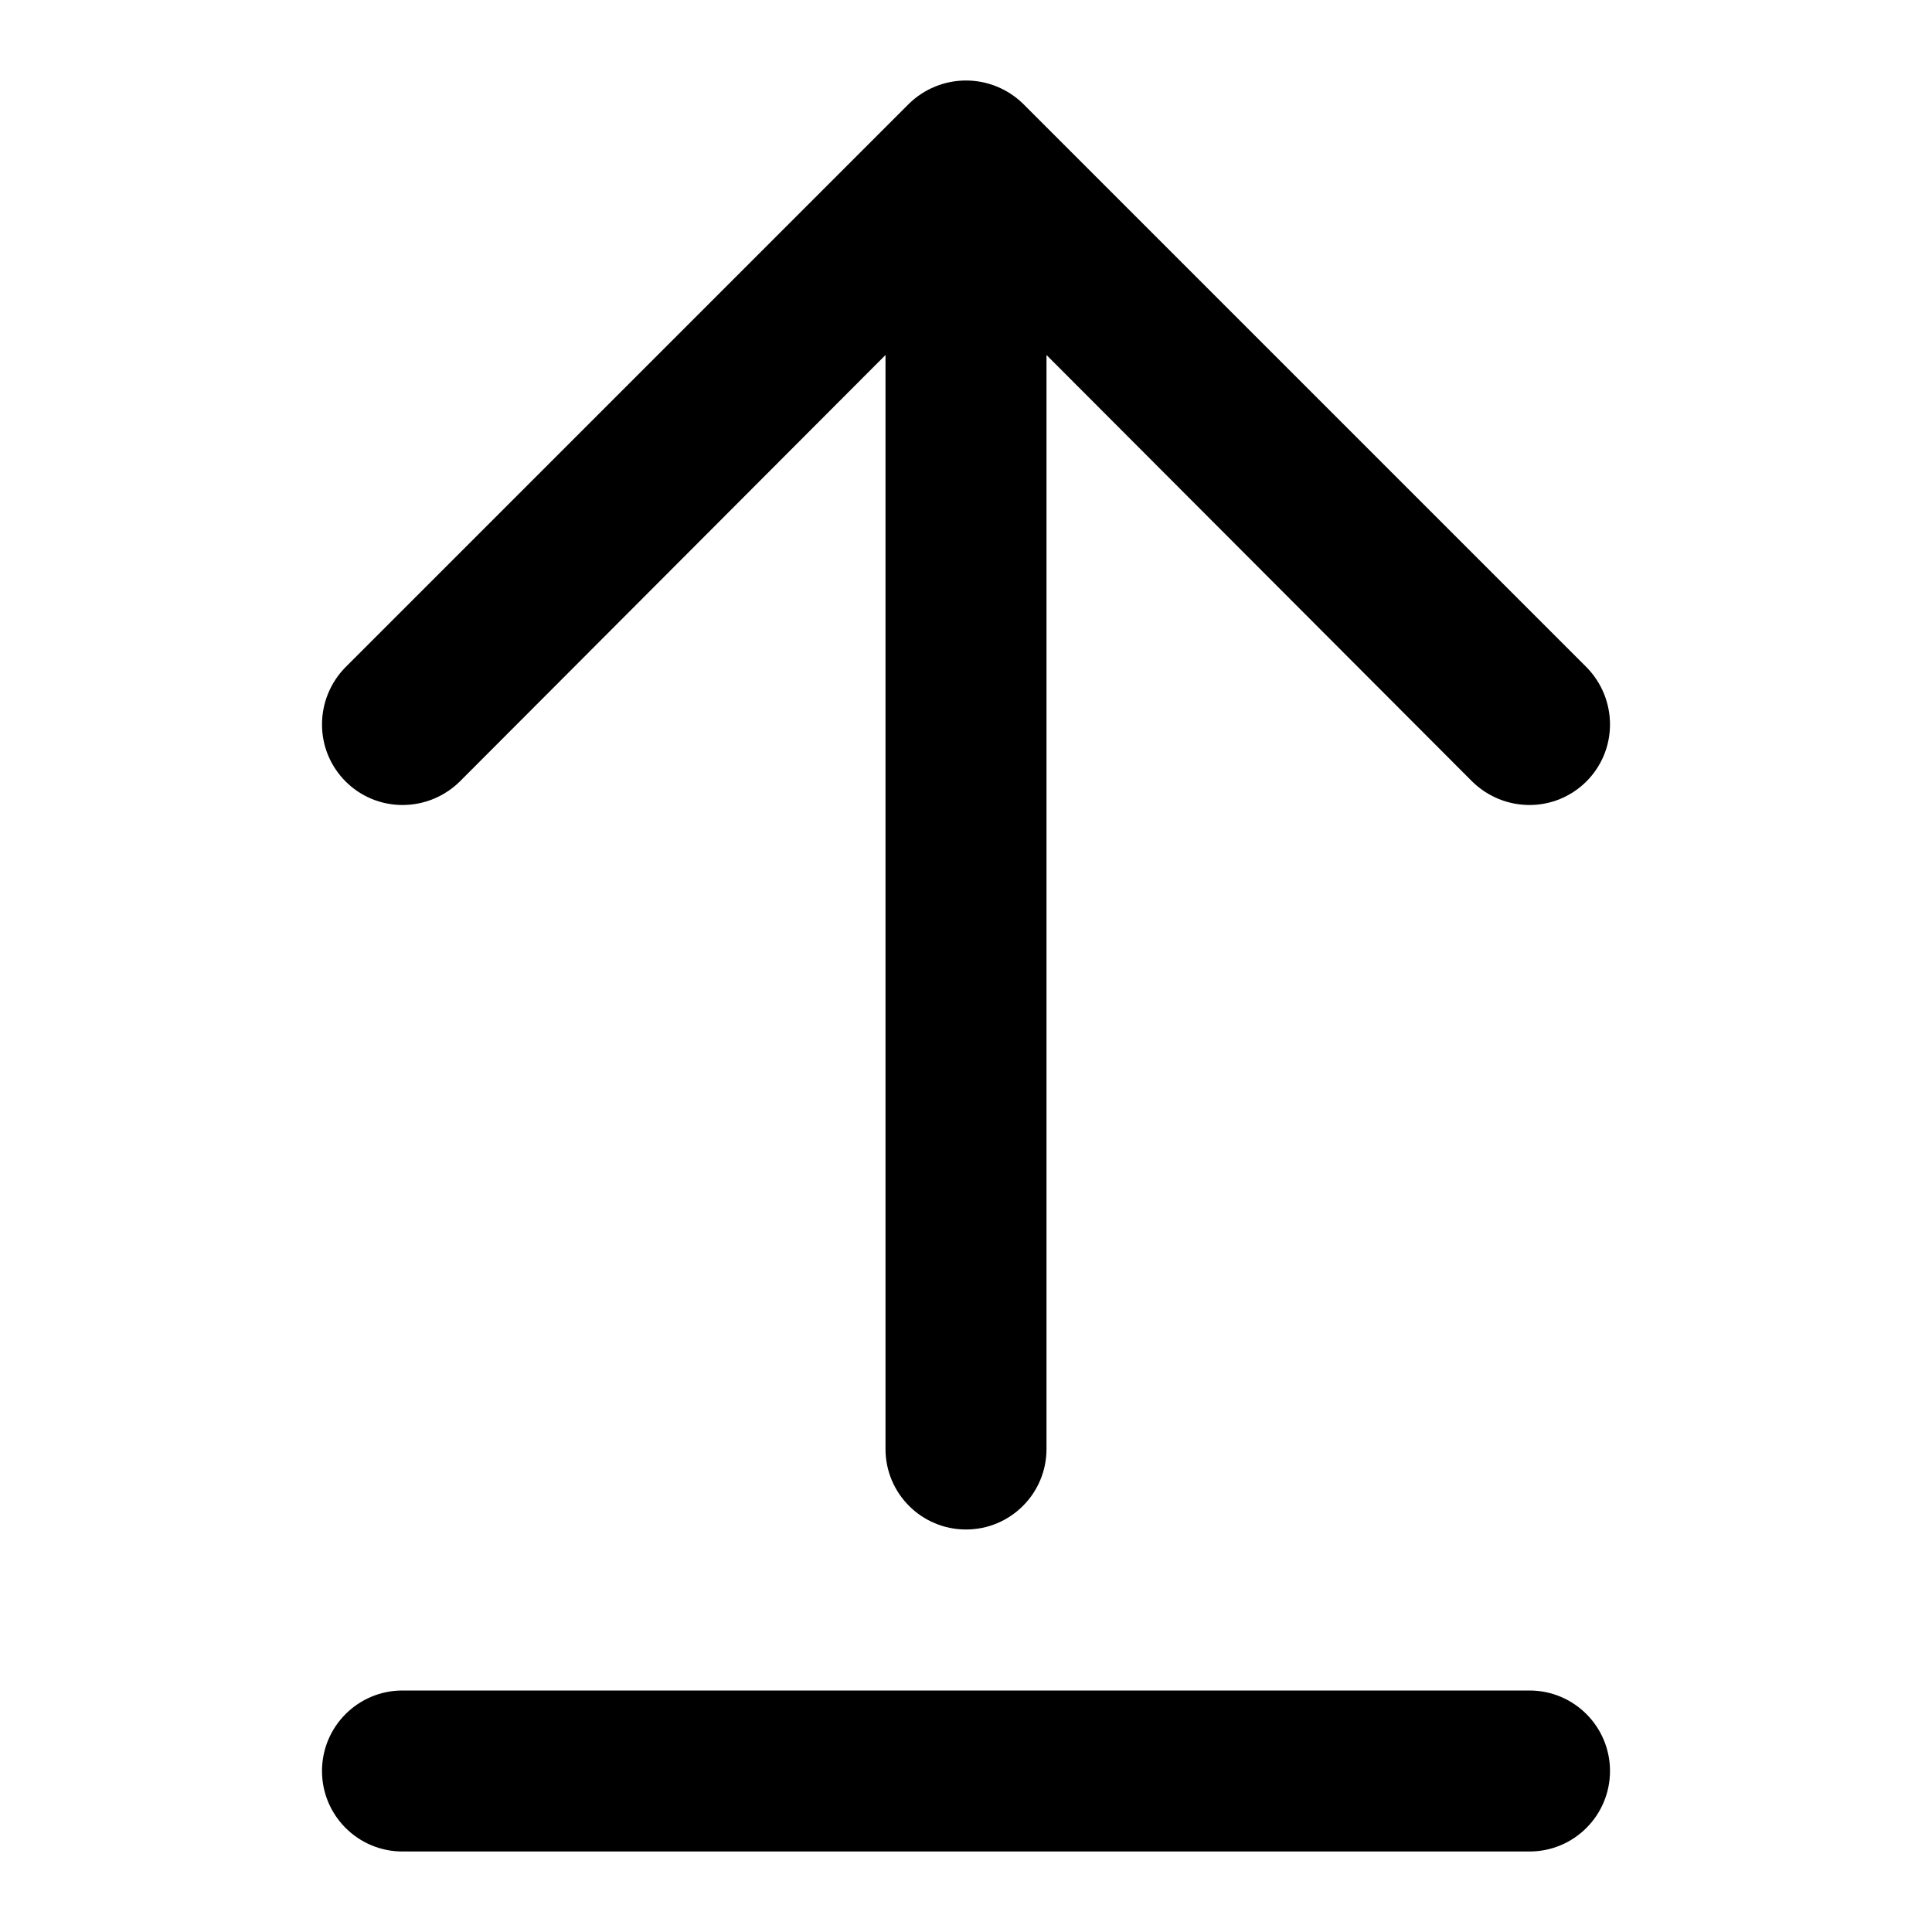
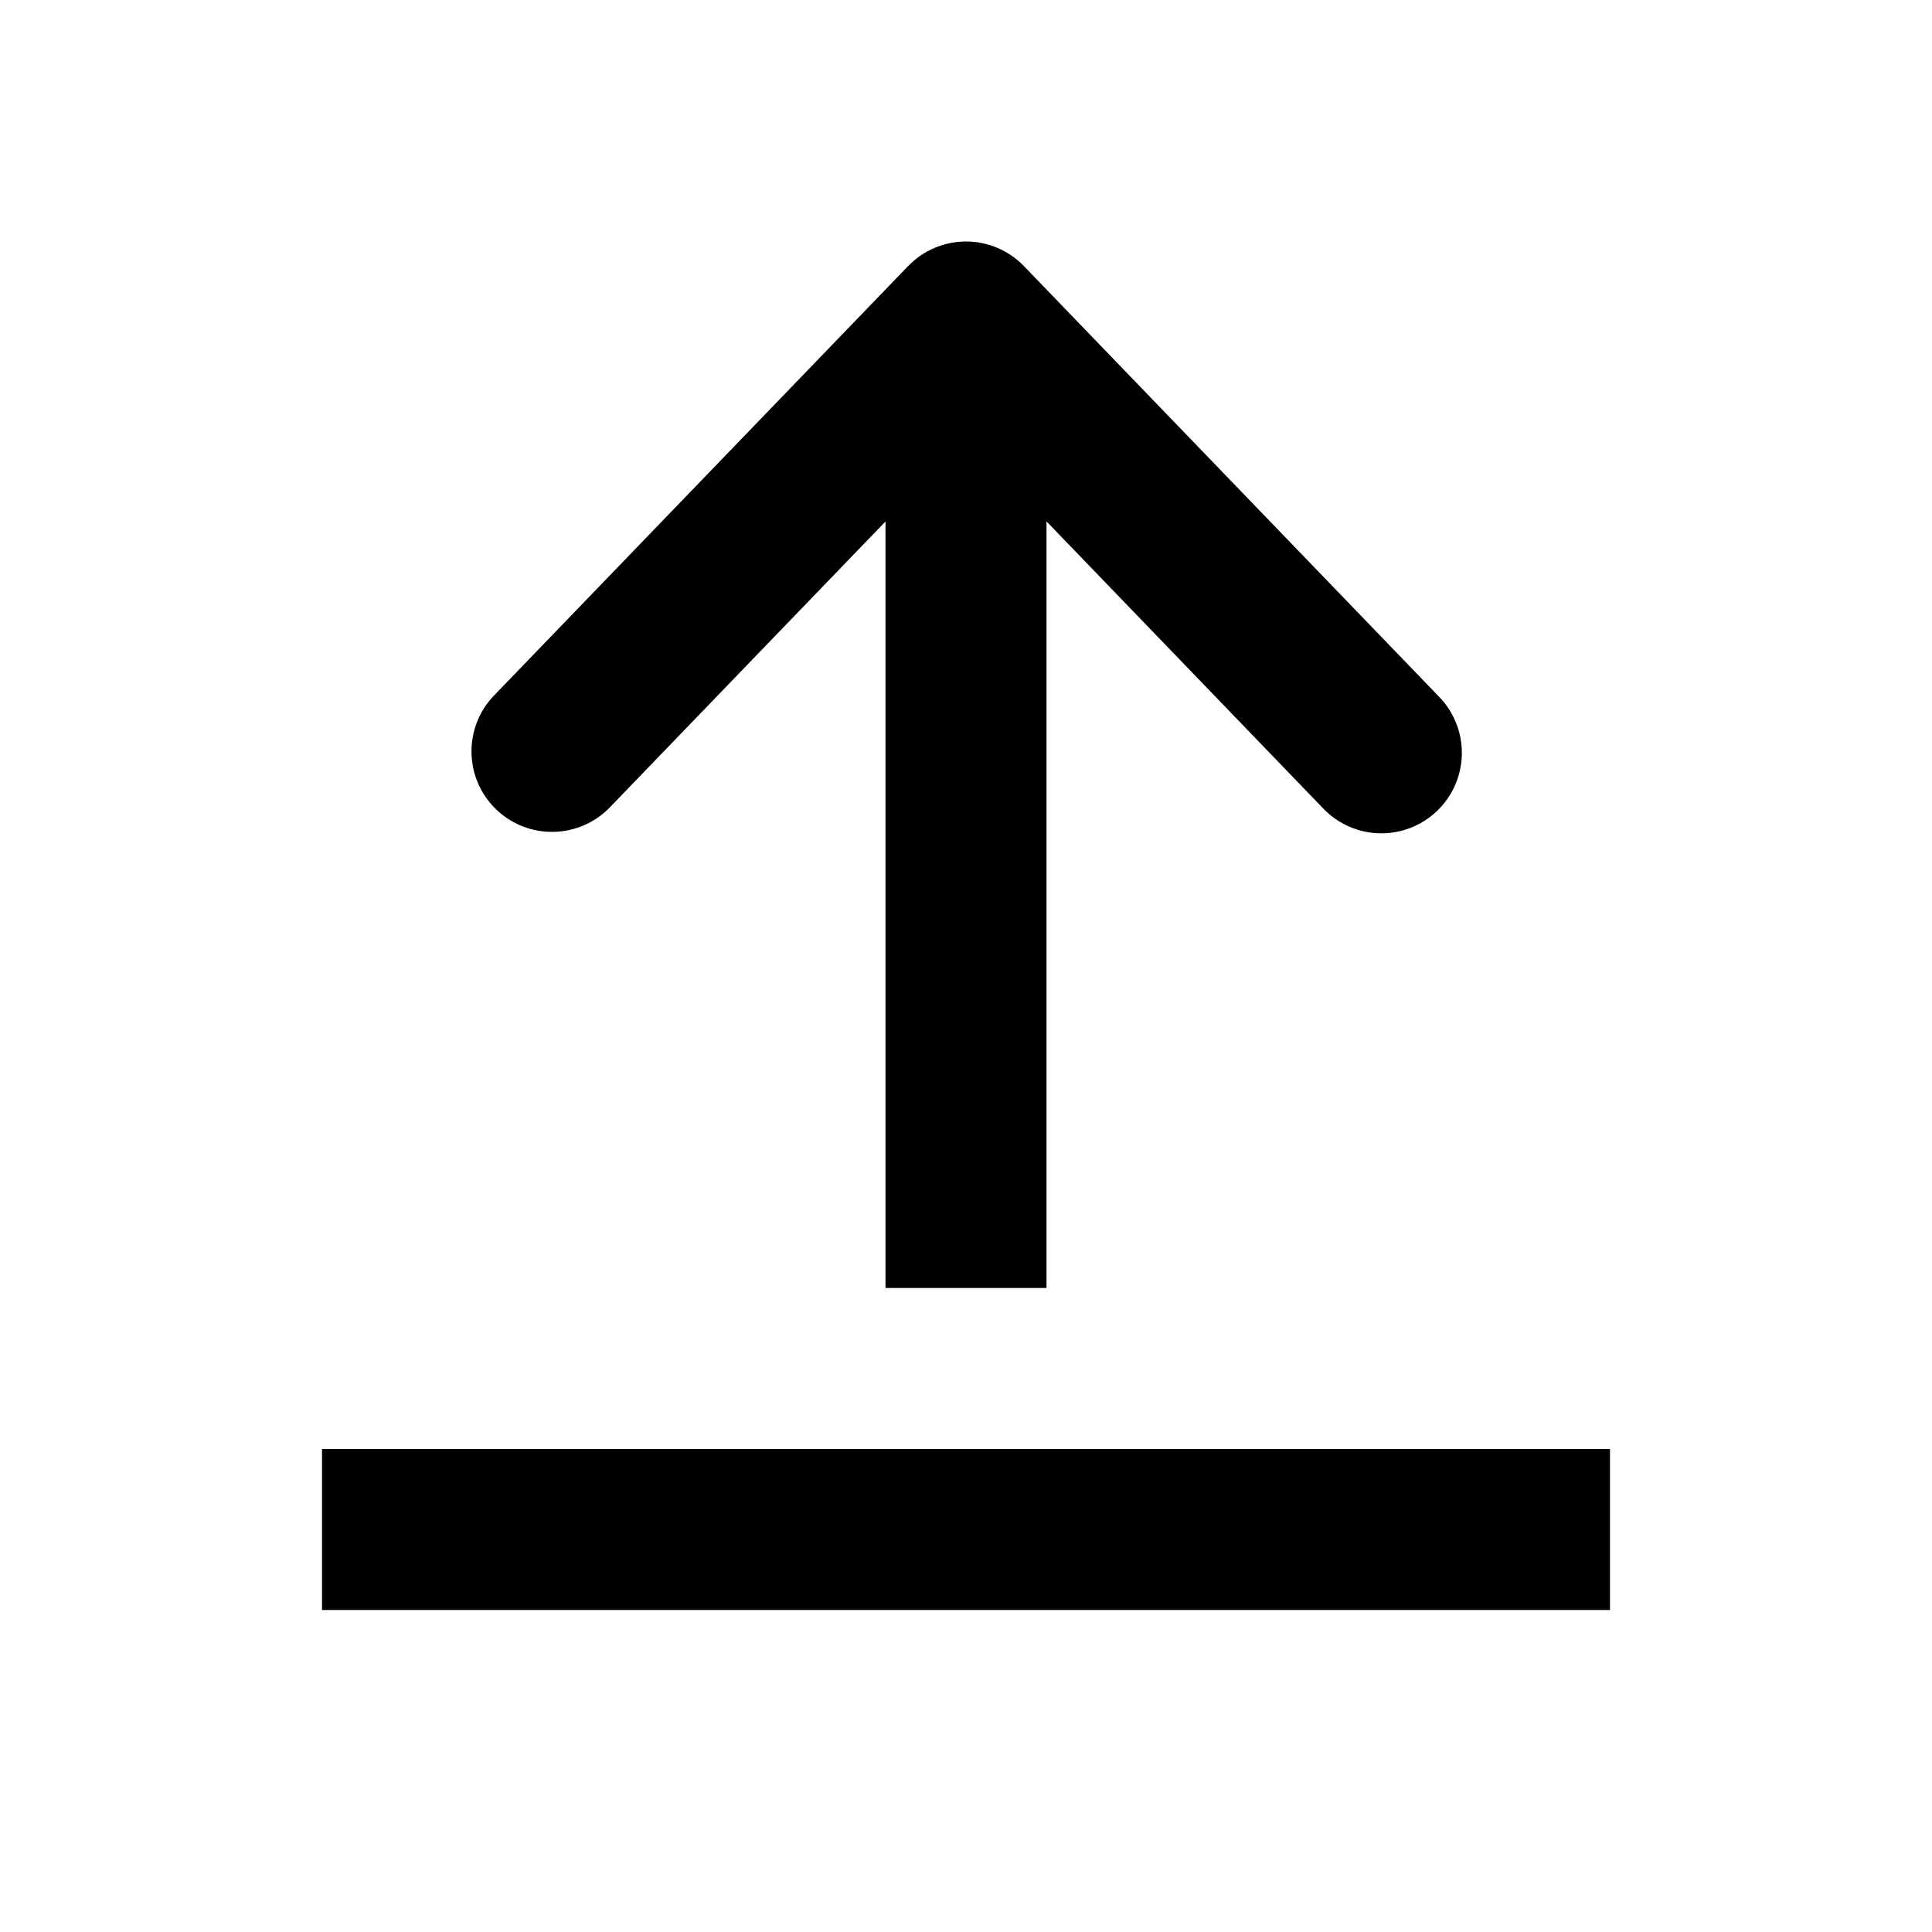
- <svg xmlns="http://www.w3.org/2000/svg" width="24" height="24" viewBox="0 0 24 24" fill="none">
-   <path d="M12 1c.265 0 .52.104.71.29l7 7c.186.19.29.444.29.71a1 1 0 0 1-1 1c-.265 0-.52-.104-.71-.29L13 4.41V18a1 1 0 0 1-2 0V4.41l-5.29 5.3c-.19.186-.444.29-.71.29a1 1 0 0 1-1-1c0-.266.104-.52.29-.71l7-7c.19-.186.445-.29.71-.29ZM4 22a1 1 0 0 1 1-1h14a1 1 0 0 1 0 2H5a1 1 0 0 1-1-1Z" fill="currentColor" />
+ <svg xmlns="http://www.w3.org/2000/svg" width="24" height="24" fill="none" viewBox="0 0 24 24">
+   <path fill="currentColor" d="M20 18v2H4v-2zM12 3a1 1 0 0 1 .72.306l5.142 5.334a1 1 0 1 1-1.44 1.387L13 6.477V16h-2V6.478l-3.423 3.55a1 1 0 0 1-1.44-1.388l5.143-5.334.075-.07A1 1 0 0 1 12 3" />
</svg>
